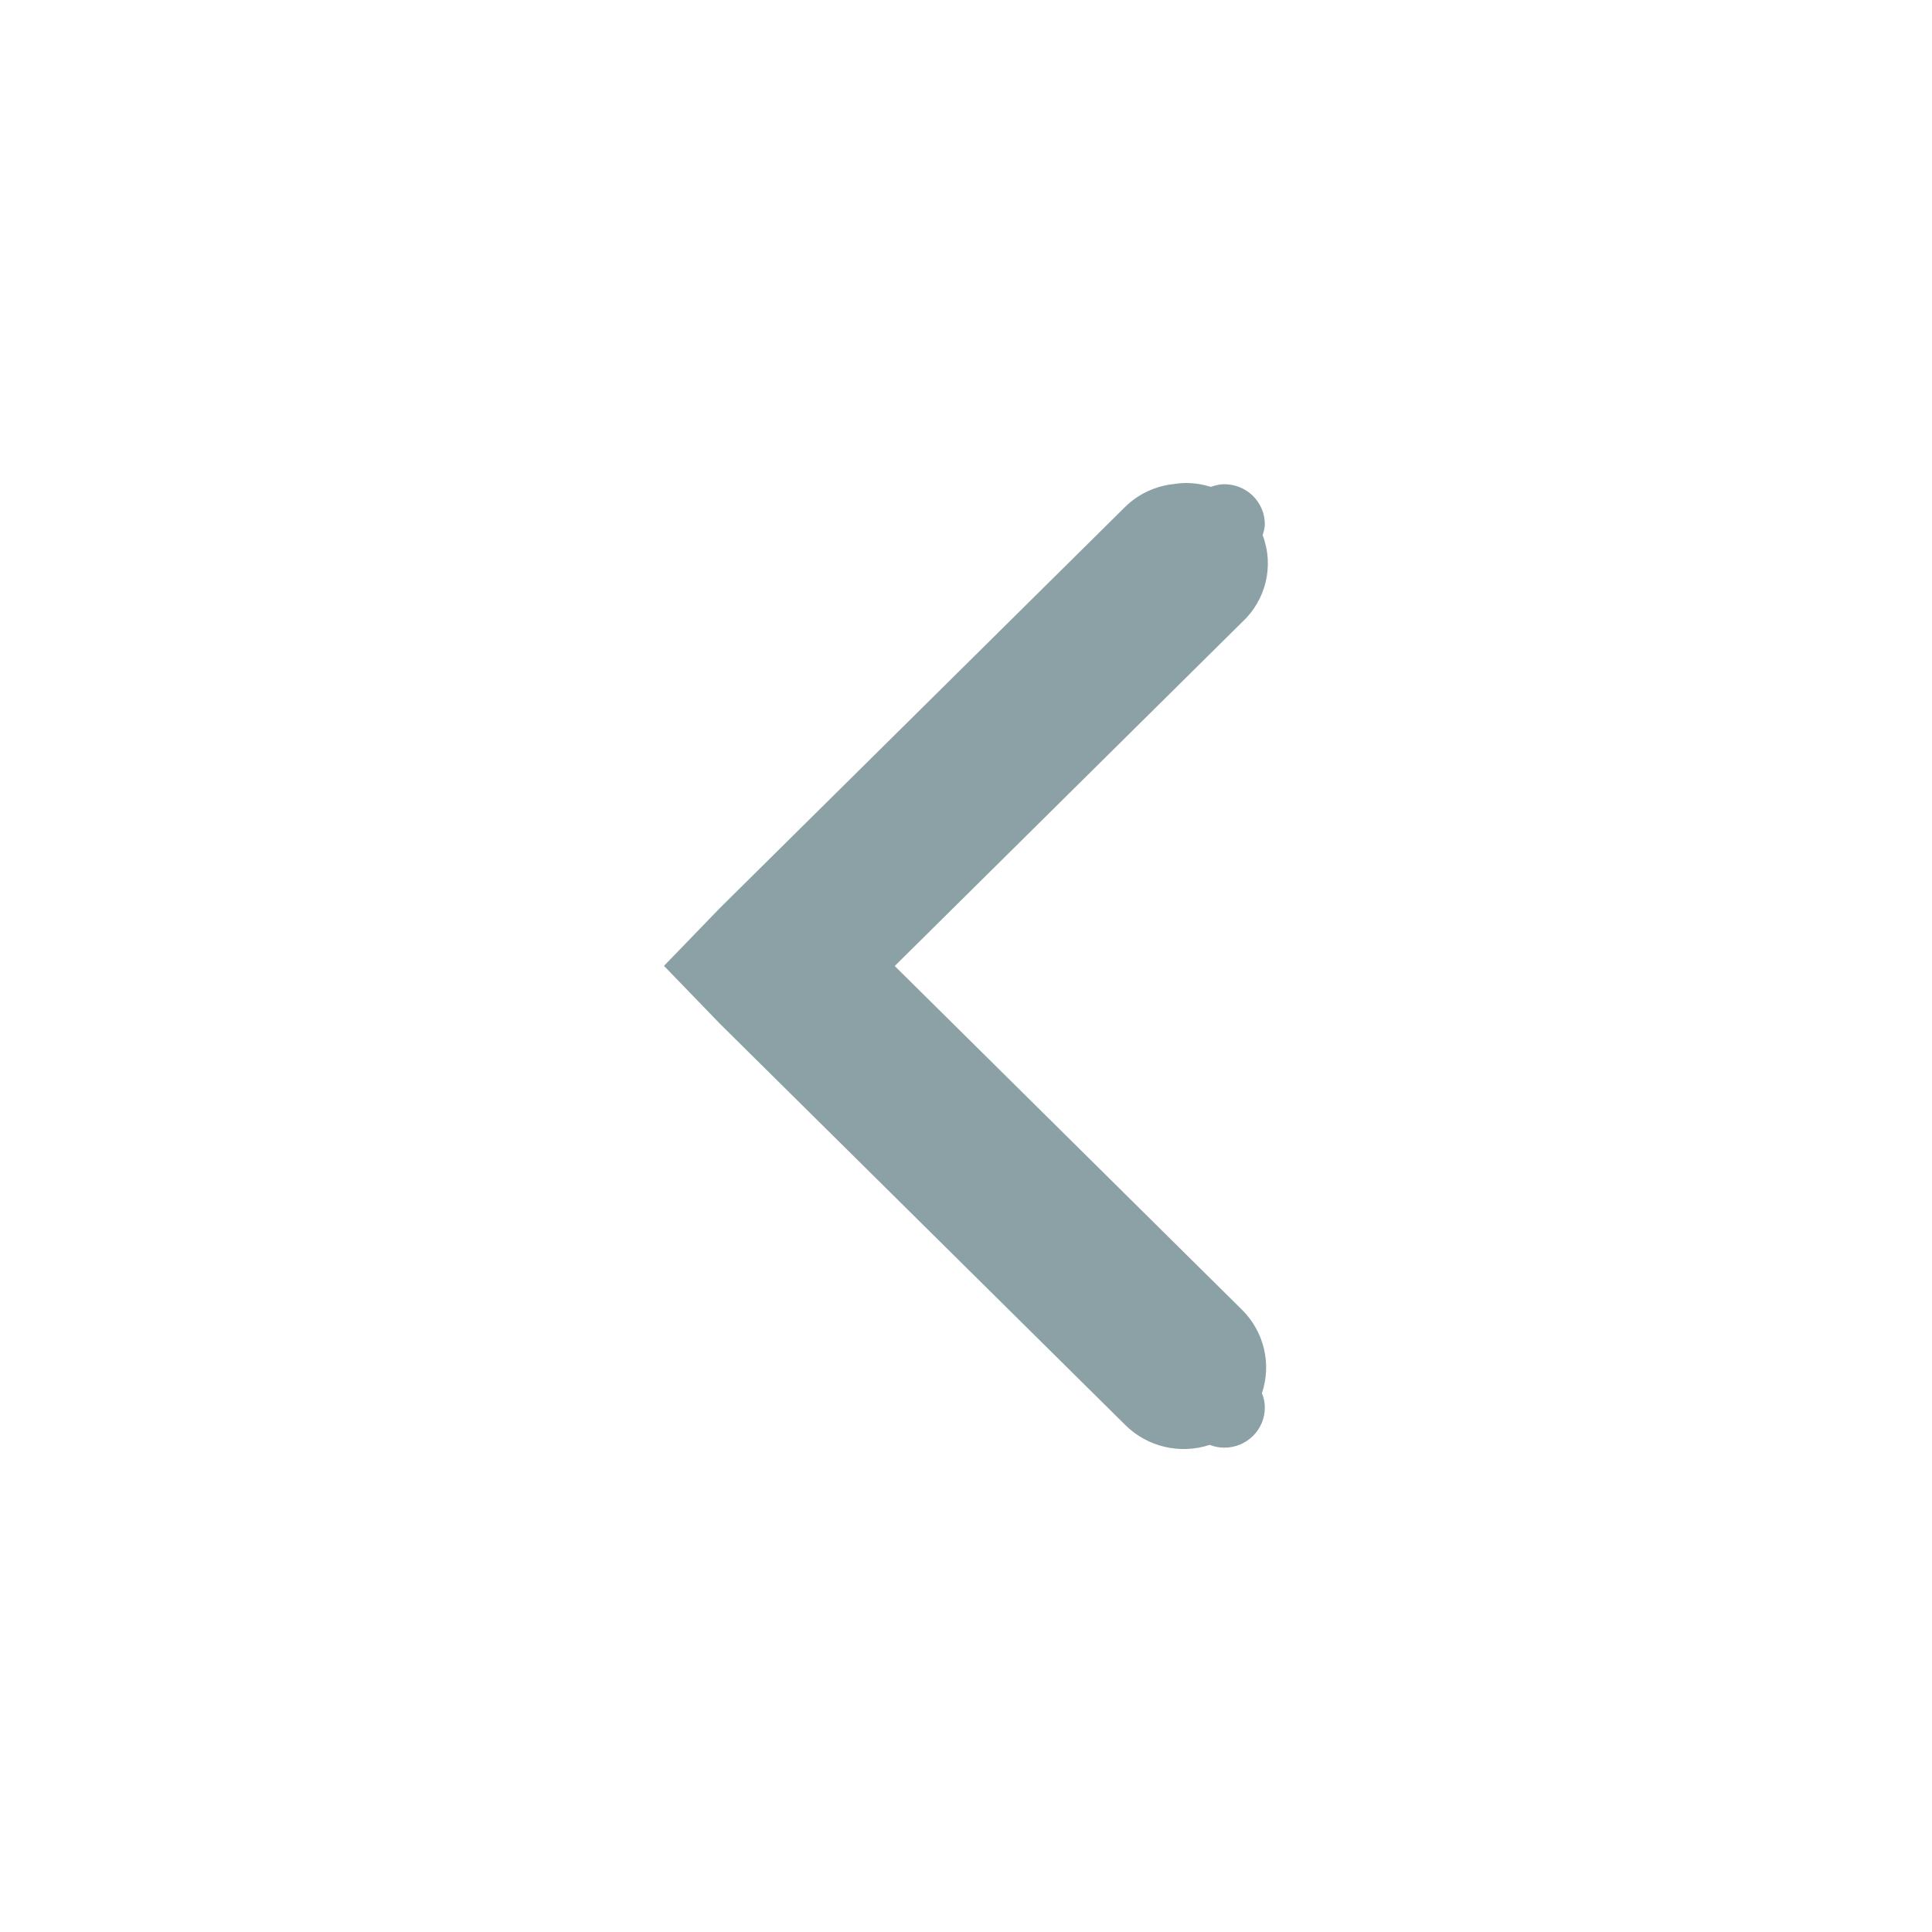
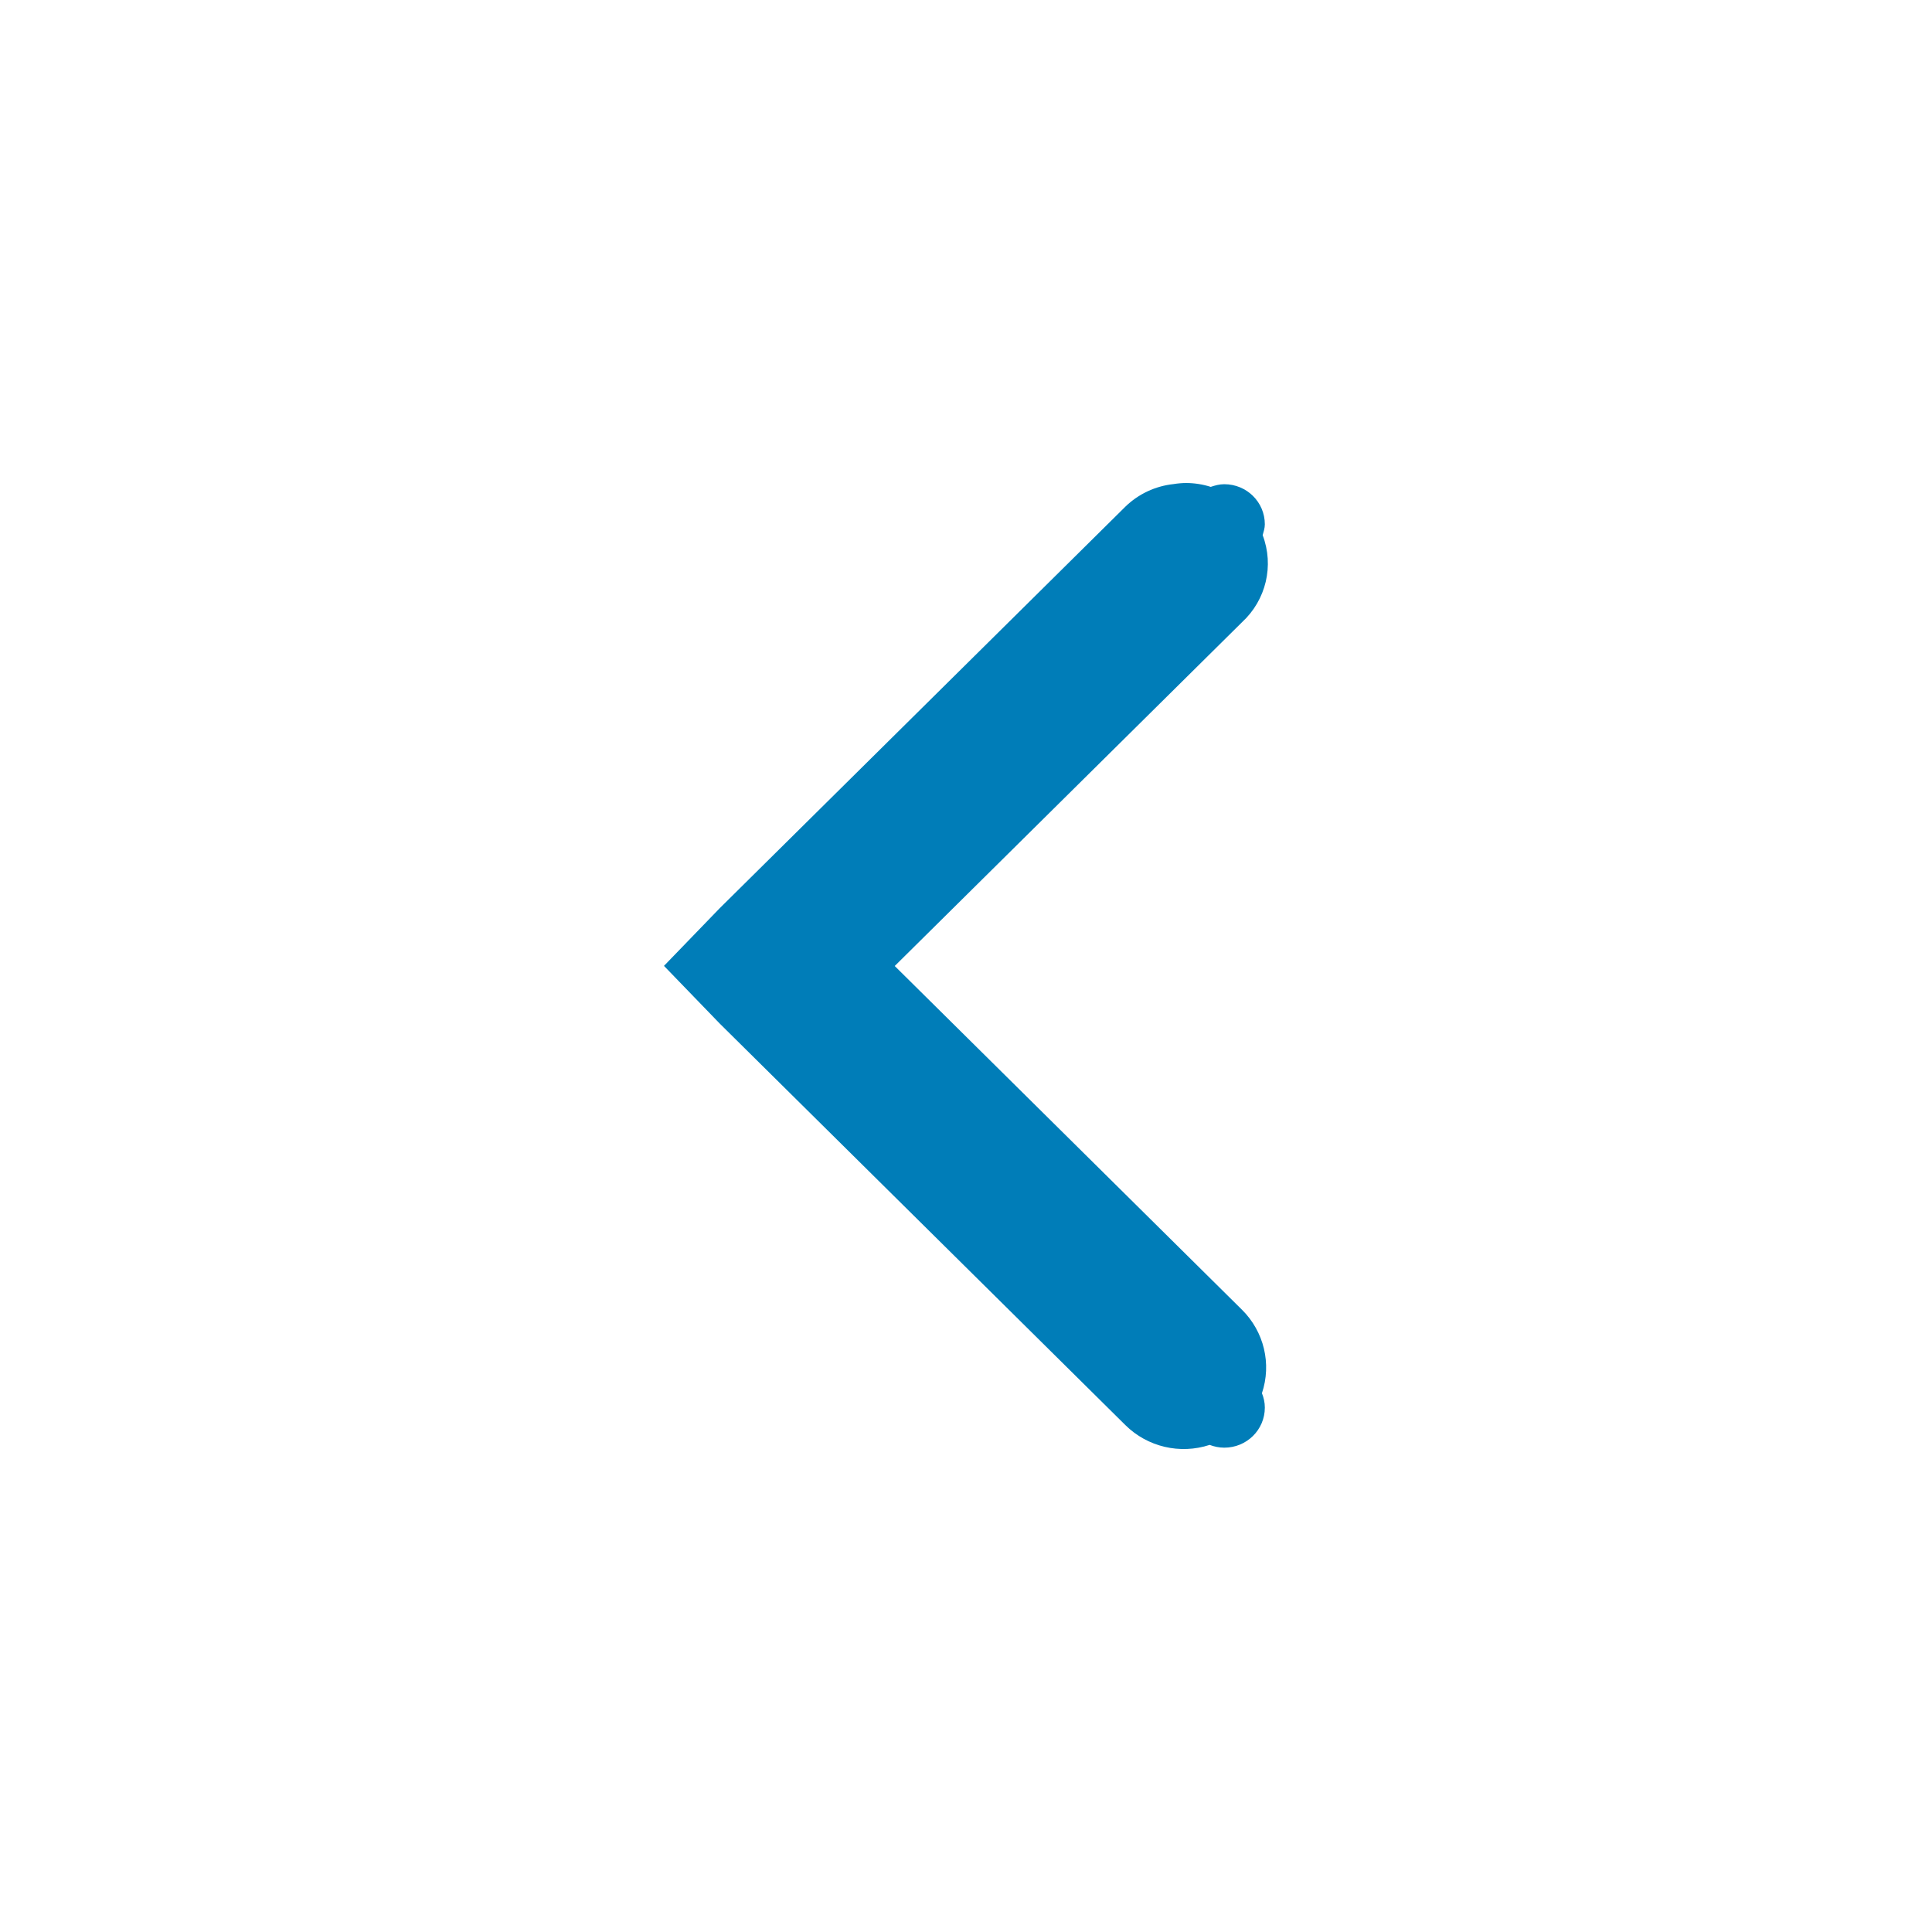
- <svg xmlns="http://www.w3.org/2000/svg" xmlns:ns1="http://www.openswatchbook.org/uri/2009/osb" width="16" version="1.1" id="svg7384" height="16">
+ <svg xmlns="http://www.w3.org/2000/svg" width="16" version="1.1" id="svg7384" height="16">
  <defs id="defs7386">
-     <linearGradient ns1:paint="solid" id="selected_bg_color">
+     <linearGradient id="selected_bg_color">
      <stop id="stop4147" offset="0" style="stop-color:#5294e2;stop-opacity:1;" />
    </linearGradient>
  </defs>
  <g transform="translate(-100.0002,-747)" style="display:inline" id="layer9" />
  <g transform="translate(-100.0002,-747)" id="layer10" />
  <g transform="translate(-100.0002,-747)" id="layer11" />
  <g transform="translate(-100.0002,-747)" id="layer13" />
  <g transform="translate(-100.0002,-747)" id="layer14" />
  <g transform="translate(-100.0002,-747)" style="display:inline" id="layer15" />
  <g transform="translate(-100.0002,-747)" style="display:inline" id="g71291" />
  <g transform="translate(-100.0002,-747)" style="display:inline" id="g4953" />
  <g transform="translate(-100.0002,-747)" style="display:inline" id="layer12">
-     <path id="path6040" d="m 109.823,751 a 0.672,0.665 0 0 0 -0.104,0.009 0.672,0.665 0 0 0 -0.399,0.187 l -3.359,3.325 -0.462,0.478 0.462,0.478 3.359,3.325 a 0.683,0.676 0 0 0 0.698,0.164 c 0.037,0.014 0.078,0.023 0.121,0.023 0.186,0 0.336,-0.148 0.336,-0.332 0,-0.042 -0.009,-0.082 -0.024,-0.119 a 0.683,0.676 0 0 0 -0.165,-0.691 l -2.876,-2.847 2.876,-2.847 a 0.672,0.665 0 0 0 0.171,-0.721 c 0.008,-0.029 0.018,-0.058 0.018,-0.09 0,-0.184 -0.15,-0.332 -0.336,-0.332 -0.04,0 -0.076,0.01 -0.112,0.022 A 0.672,0.665 0 0 0 109.823,751 Z" style="color:#000000;font-style:normal;font-variant:normal;font-weight:normal;font-stretch:normal;font-size:medium;line-height:normal;font-family:Sans;-inkscape-font-specification:Sans;text-indent:0;text-align:start;text-decoration:none;text-decoration-line:none;letter-spacing:normal;word-spacing:normal;text-transform:none;writing-mode:lr-tb;direction:ltr;baseline-shift:baseline;text-anchor:start;display:inline;overflow:visible;visibility:visible;fill:#8CA1A5;fill-opacity:1;stroke:none;stroke-width:2;marker:none;enable-background:accumulate" />
+     <path id="path6040" d="m 109.823,751 a 0.672,0.665 0 0 0 -0.104,0.009 0.672,0.665 0 0 0 -0.399,0.187 l -3.359,3.325 -0.462,0.478 0.462,0.478 3.359,3.325 a 0.683,0.676 0 0 0 0.698,0.164 c 0.037,0.014 0.078,0.023 0.121,0.023 0.186,0 0.336,-0.148 0.336,-0.332 0,-0.042 -0.009,-0.082 -0.024,-0.119 a 0.683,0.676 0 0 0 -0.165,-0.691 l -2.876,-2.847 2.876,-2.847 a 0.672,0.665 0 0 0 0.171,-0.721 c 0.008,-0.029 0.018,-0.058 0.018,-0.09 0,-0.184 -0.15,-0.332 -0.336,-0.332 -0.04,0 -0.076,0.01 -0.112,0.022 A 0.672,0.665 0 0 0 109.823,751 Z" style="color:#000000;font-style:normal;font-variant:normal;font-weight:normal;font-stretch:normal;font-size:medium;line-height:normal;font-family:Sans;-inkscape-font-specification:Sans;text-indent:0;text-align:start;text-decoration:none;text-decoration-line:none;letter-spacing:normal;word-spacing:normal;text-transform:none;writing-mode:lr-tb;direction:ltr;baseline-shift:baseline;text-anchor:start;display:inline;overflow:visible;visibility:visible;fill:#007db8;fill-opacity:1;stroke:none;stroke-width:2;marker:none;enable-background:accumulate" />
  </g>
</svg>
